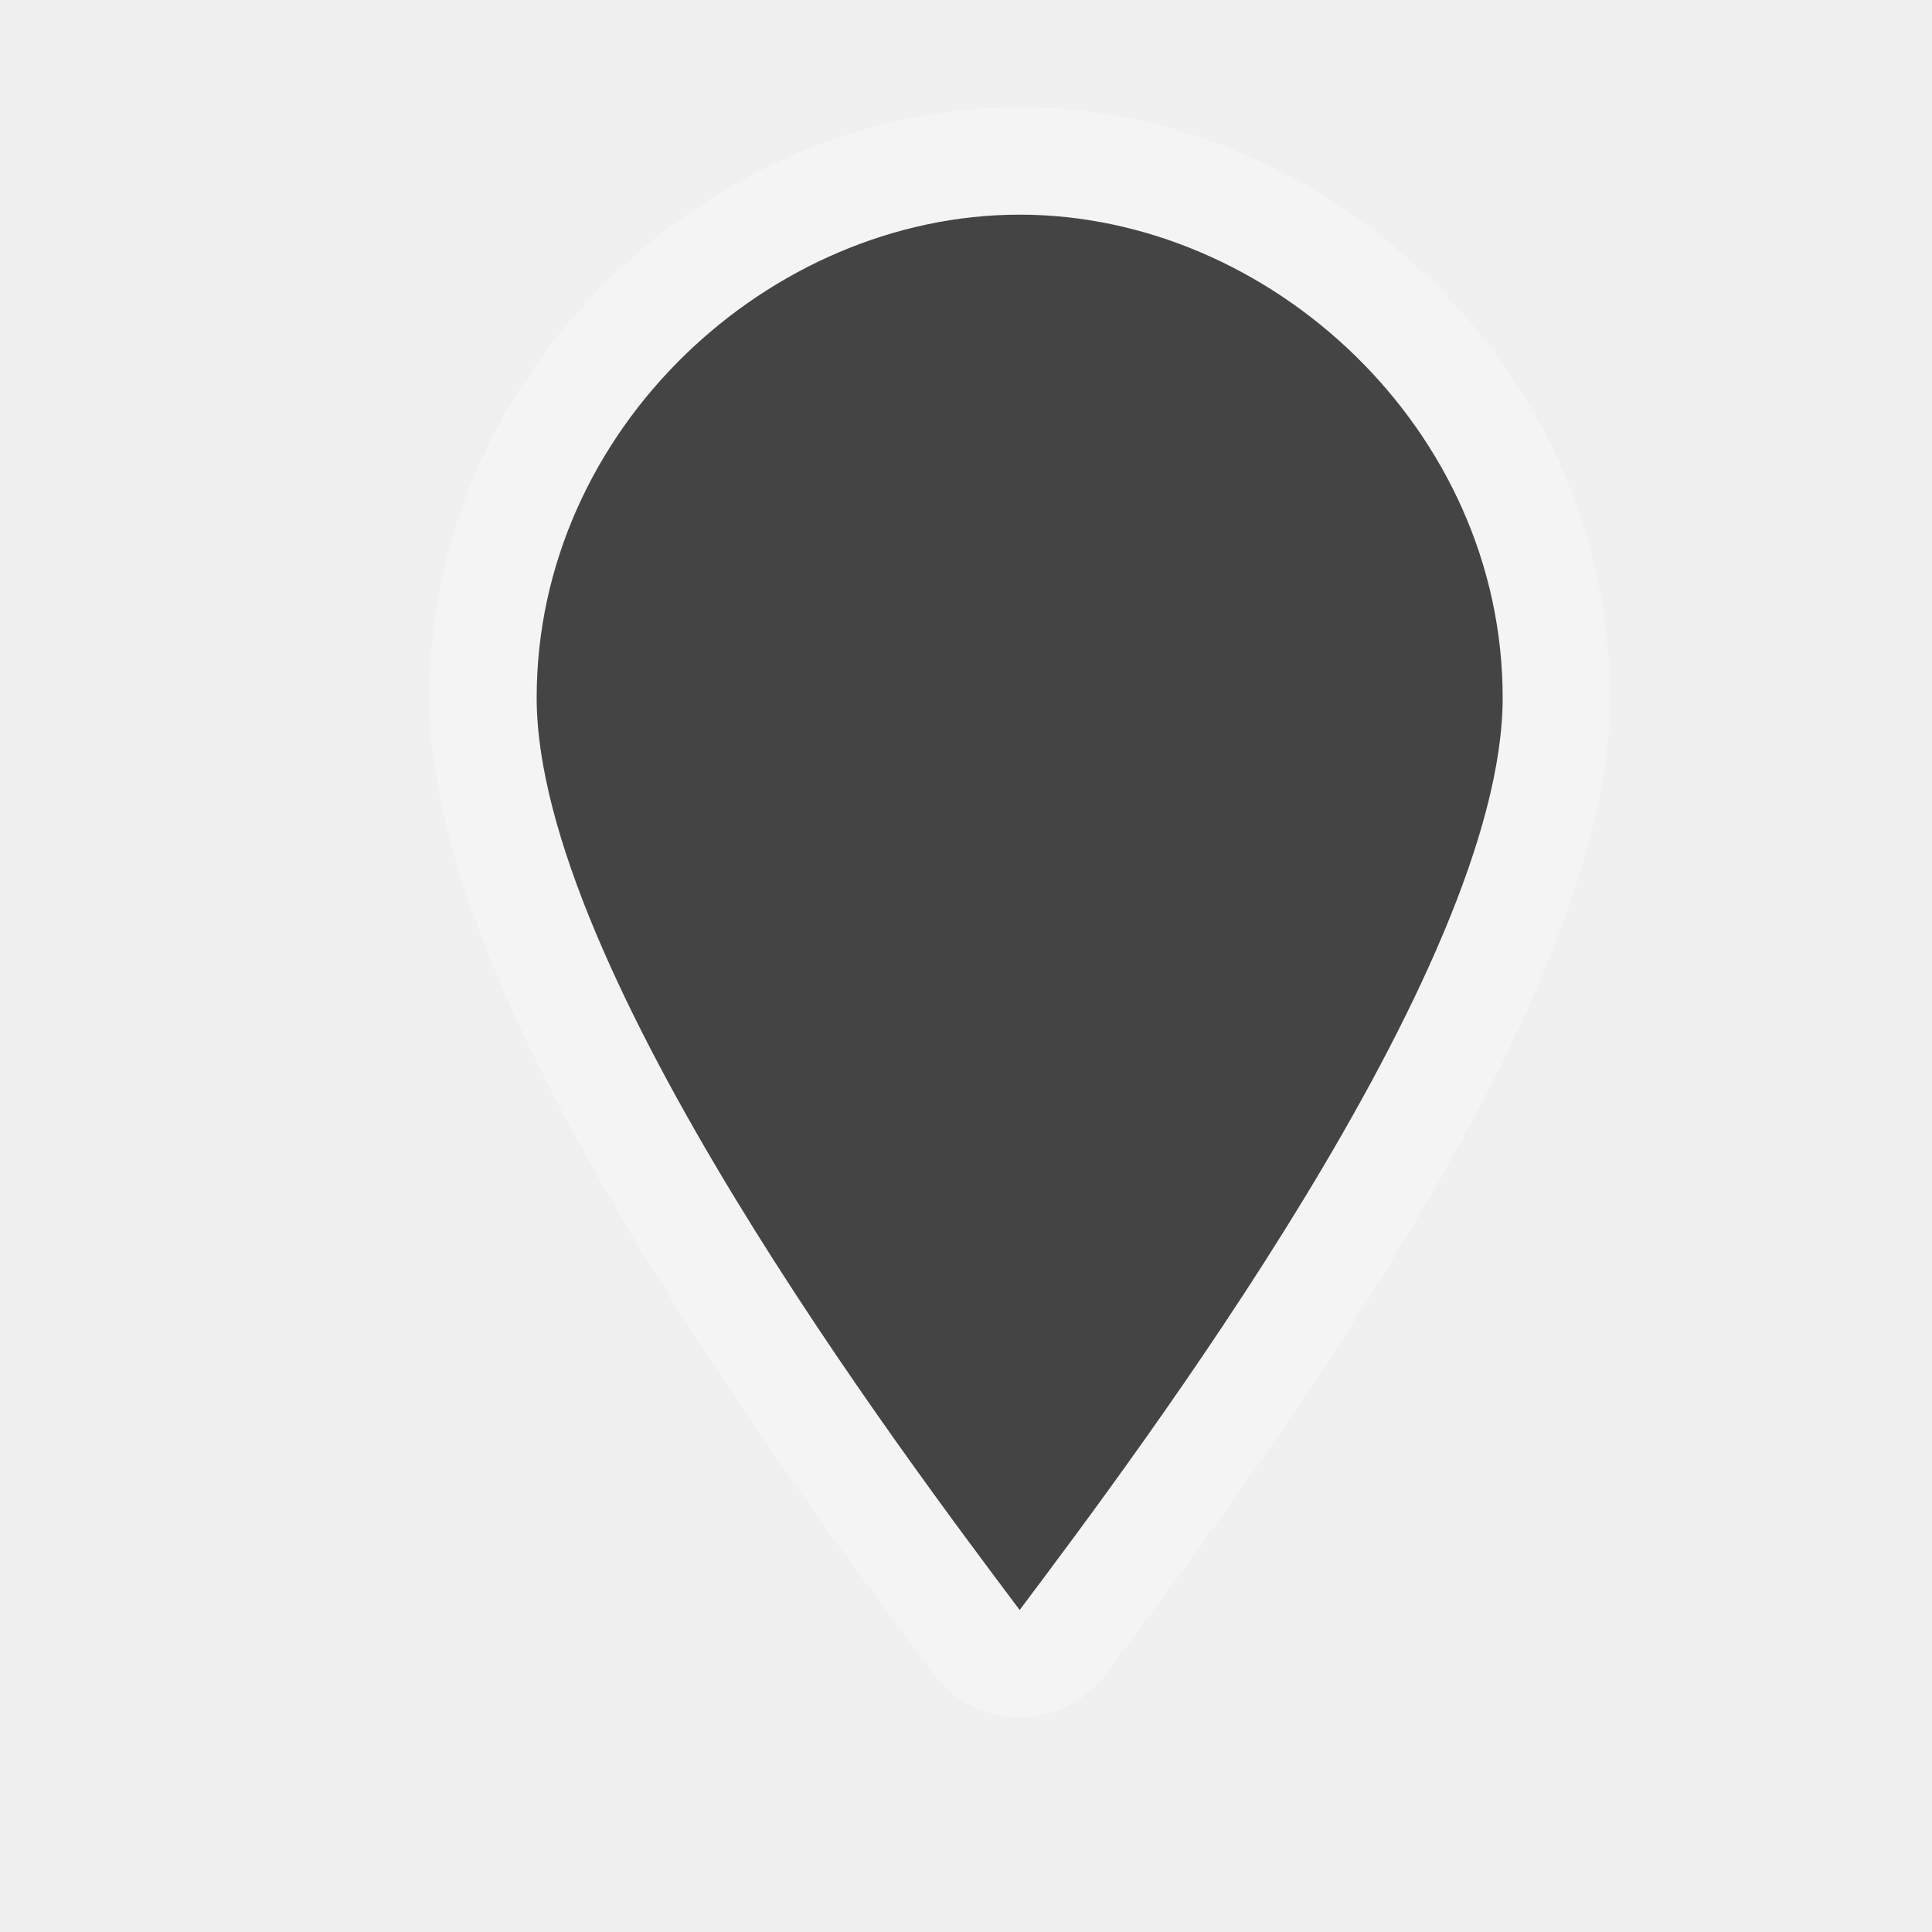
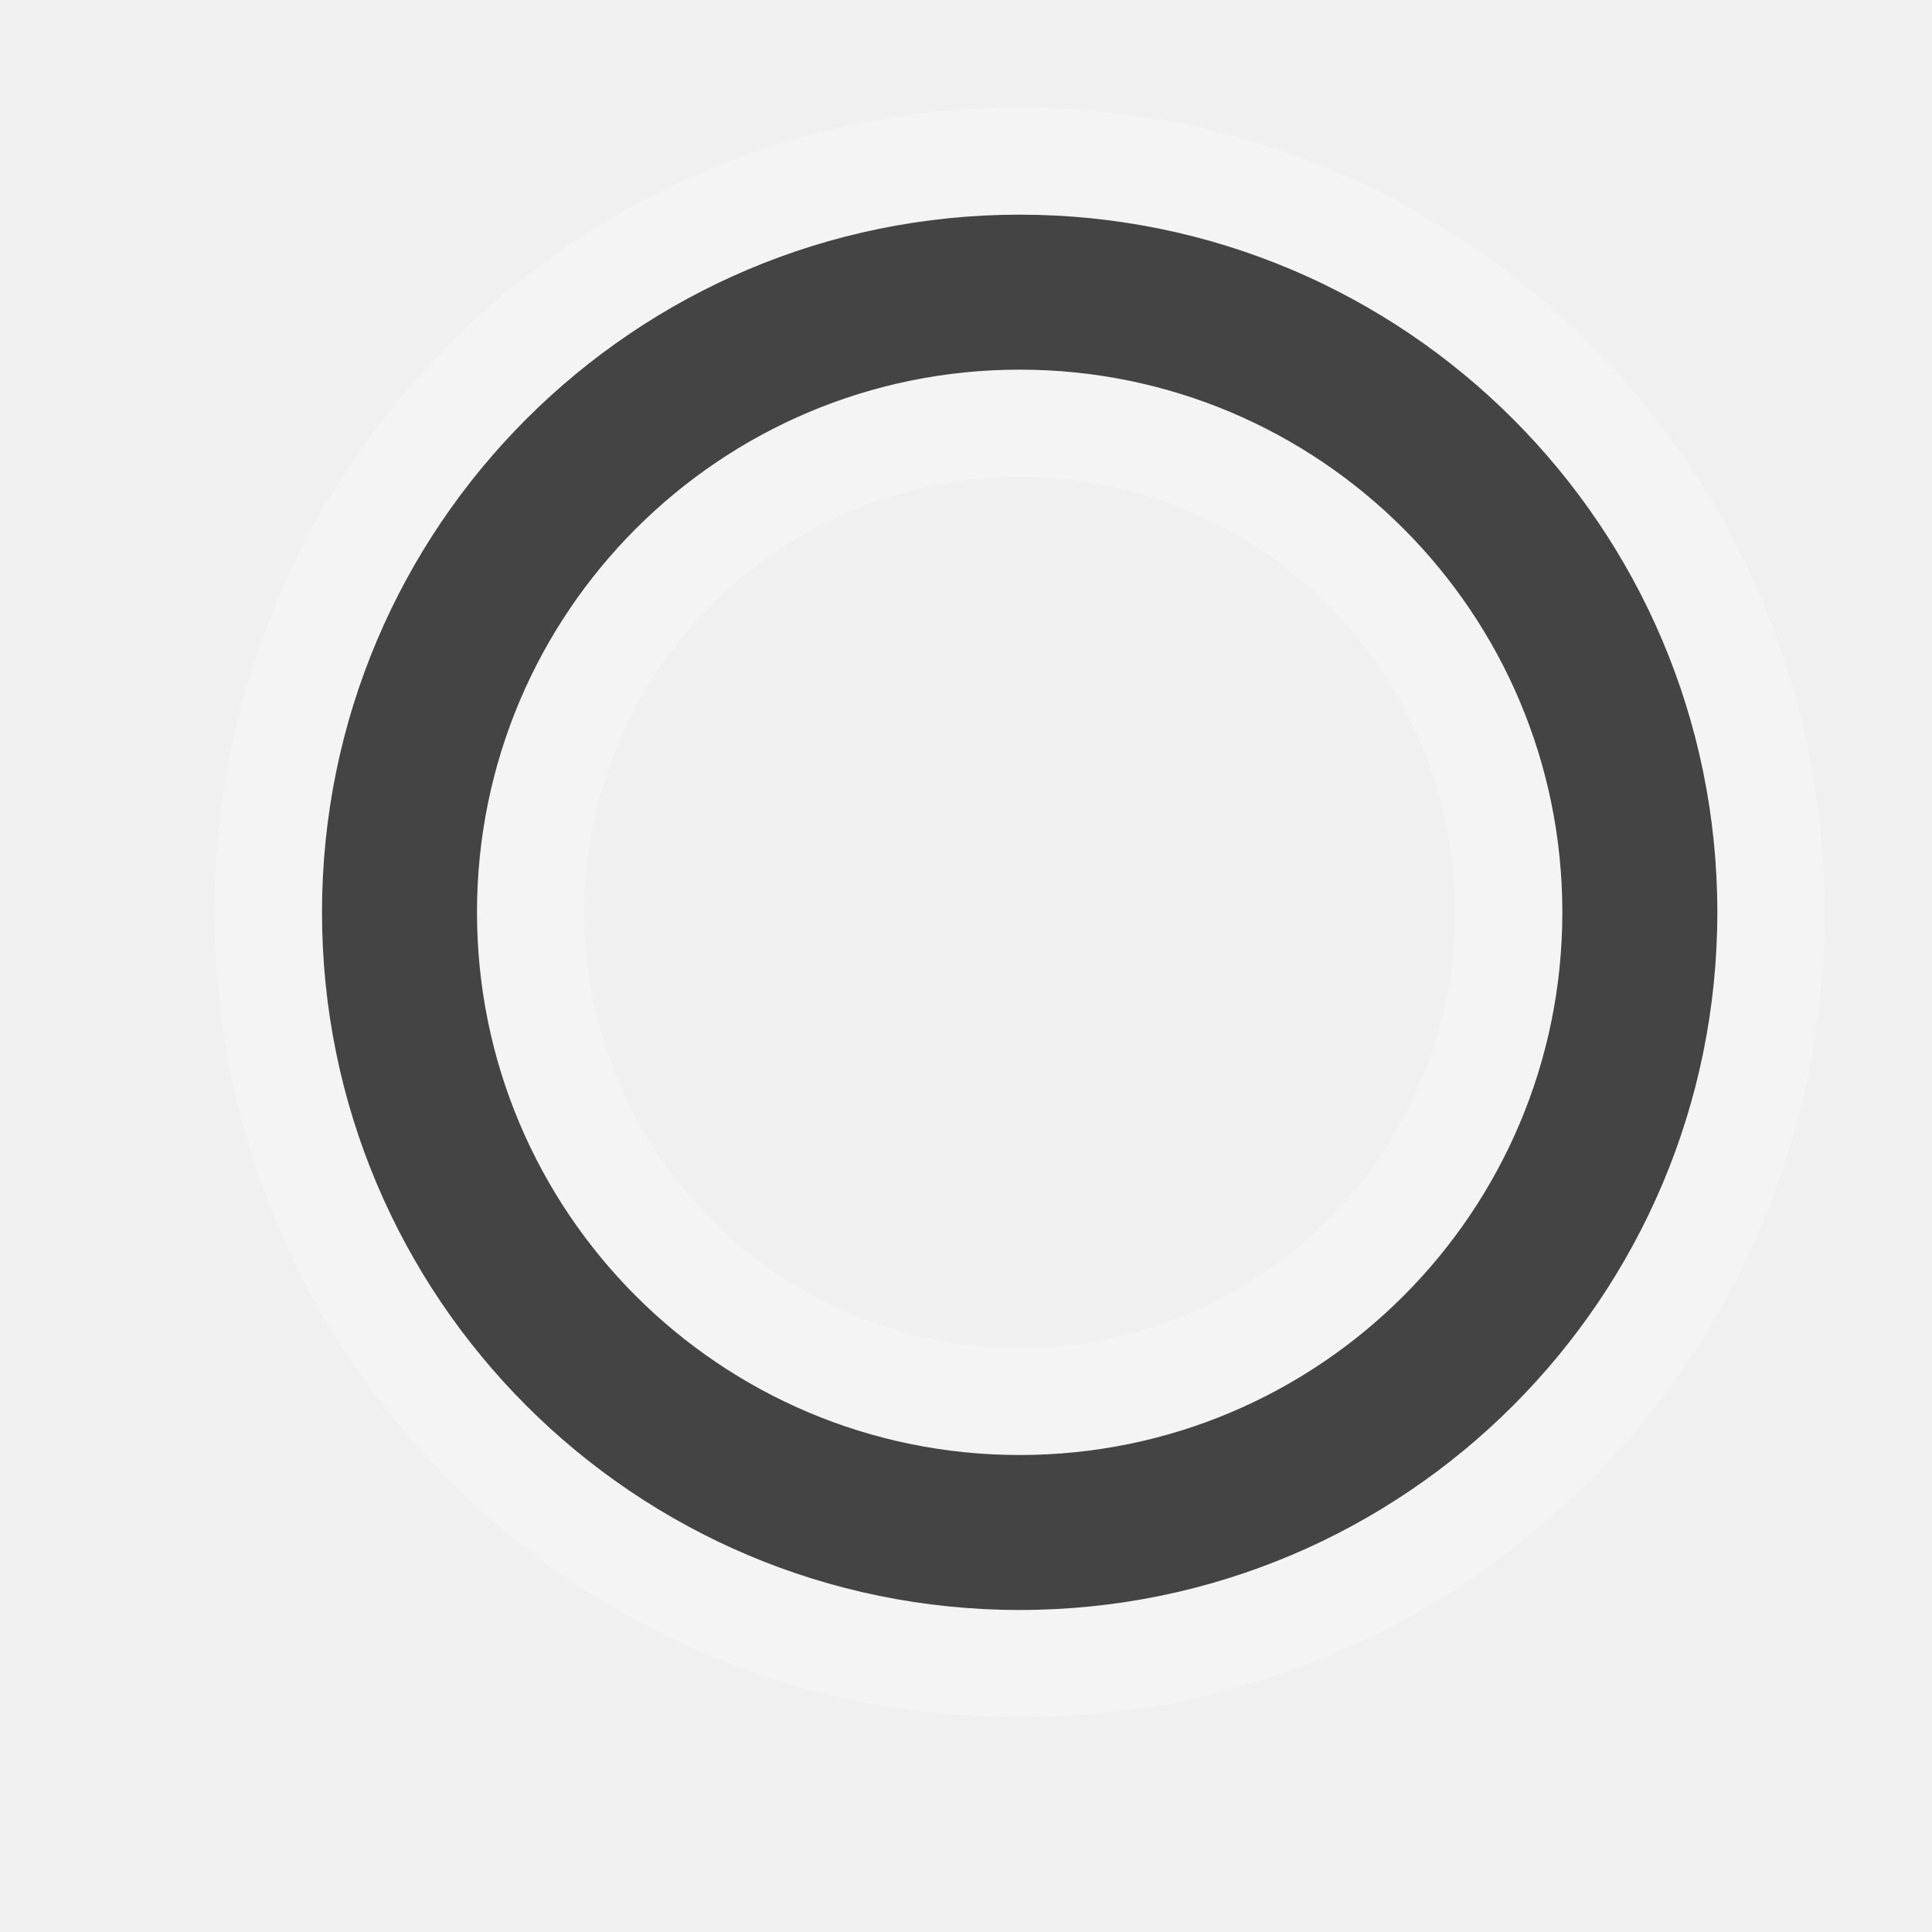
<svg xmlns="http://www.w3.org/2000/svg" width="18" height="18" id="svg4619" version="1.1">
  <defs id="defs4621" />
  <g id="layer1" transform="translate(0,-1034.362)">
-     <g transform="translate(48,-256)" style="display:inline" id="marker-18">
-       <path style="opacity:0.3;color:#000000;fill:#ffffff;fill-opacity:1;fill-rule:nonzero;stroke:#ffffff;stroke-width:2;stroke-linecap:butt;stroke-linejoin:round;stroke-miterlimit:4;stroke-opacity:1;stroke-dasharray:none;stroke-dashoffset:0;marker:none;visibility:visible;display:inline;overflow:visible;enable-background:accumulate" d="m -38.5,1292.362 c -2.332,0 -4.5,2 -4.5,4.5 0,2.528 3.417,7.056 4.5,8.5 1.083,-1.444 4.5,-5.972 4.5,-8.5 0,-2.5 -2.168,-4.5 -4.5,-4.5 z" id="path12659" />
-       <g id="g21959" />
-       <rect y="1290.362" x="-48" height="18" width="18" id="rect22083" style="opacity:0.5;color:#000000;fill:none;stroke:none;stroke-width:2;marker:none;visibility:visible;display:inline;overflow:visible;enable-background:accumulate" />
-       <path id="path12622-2" d="m -38.5,1292.362 c -2.332,0 -4.5,2 -4.5,4.5 0,2.528 3.417,7.056 4.5,8.5 1.083,-1.444 4.5,-5.972 4.5,-8.5 0,-2.5 -2.168,-4.5 -4.5,-4.5 z" style="color:#000000;fill:#444444;fill-opacity:1;fill-rule:nonzero;stroke:none;stroke-width:2;marker:none;visibility:visible;display:inline;overflow:visible;enable-background:accumulate" />
+     <g transform="translate(48,-16)" style="display:inline" id="circle-stroked-18">
+       <rect style="opacity:0.5;color:#000000;fill:none;stroke:none;stroke-width:2;marker:none;visibility:visible;display:inline;overflow:visible;enable-background:accumulate" id="rect21969" width="18" height="18" x="-48" y="1050.362" />
+       <g id="g21876">
+         <path id="path17498" d="m -38.5,1052.362 c 3.59,0 6.5,2.91 6.5,6.5 0,3.59 -2.91,6.5 -6.5,6.5 -3.59,0 -6.5,-2.91 -6.5,-6.5 0,-3.59 2.91,-6.5 6.5,-6.5 z m 0,1.444 c -2.792,0 -5.056,2.264 -5.056,5.056 0,2.792 2.263,5.056 5.056,5.056 2.792,0 5.056,-2.264 5.056,-5.056 0,-2.792 -2.263,-5.056 -5.056,-5.056 z" style="opacity:0.3;color:#000000;fill:#ffffff;fill-opacity:1;fill-rule:nonzero;stroke:#ffffff;stroke-width:2;stroke-linecap:butt;stroke-linejoin:miter;stroke-miterlimit:4;stroke-opacity:1;stroke-dasharray:none;stroke-dashoffset:0;marker:none;visibility:visible;display:inline;overflow:visible;enable-background:accumulate" />
+         <path style="color:#000000;fill:#444444;fill-opacity:1;fill-rule:nonzero;stroke:none;stroke-width:2;marker:none;visibility:visible;display:inline;overflow:visible;enable-background:accumulate" d="m -38.5,1052.362 c 3.59,0 6.5,2.91 6.5,6.5 0,3.59 -2.91,6.5 -6.5,6.5 -3.59,0 -6.5,-2.91 -6.5,-6.5 0,-3.59 2.91,-6.5 6.5,-6.5 z m 0,1.444 c -2.792,0 -5.056,2.264 -5.056,5.056 0,2.792 2.263,5.056 5.056,5.056 2.792,0 5.056,-2.264 5.056,-5.056 0,-2.792 -2.263,-5.056 -5.056,-5.056 z" id="path8564-5-6-4" />
+       </g>
    </g>
  </g>
</svg>
